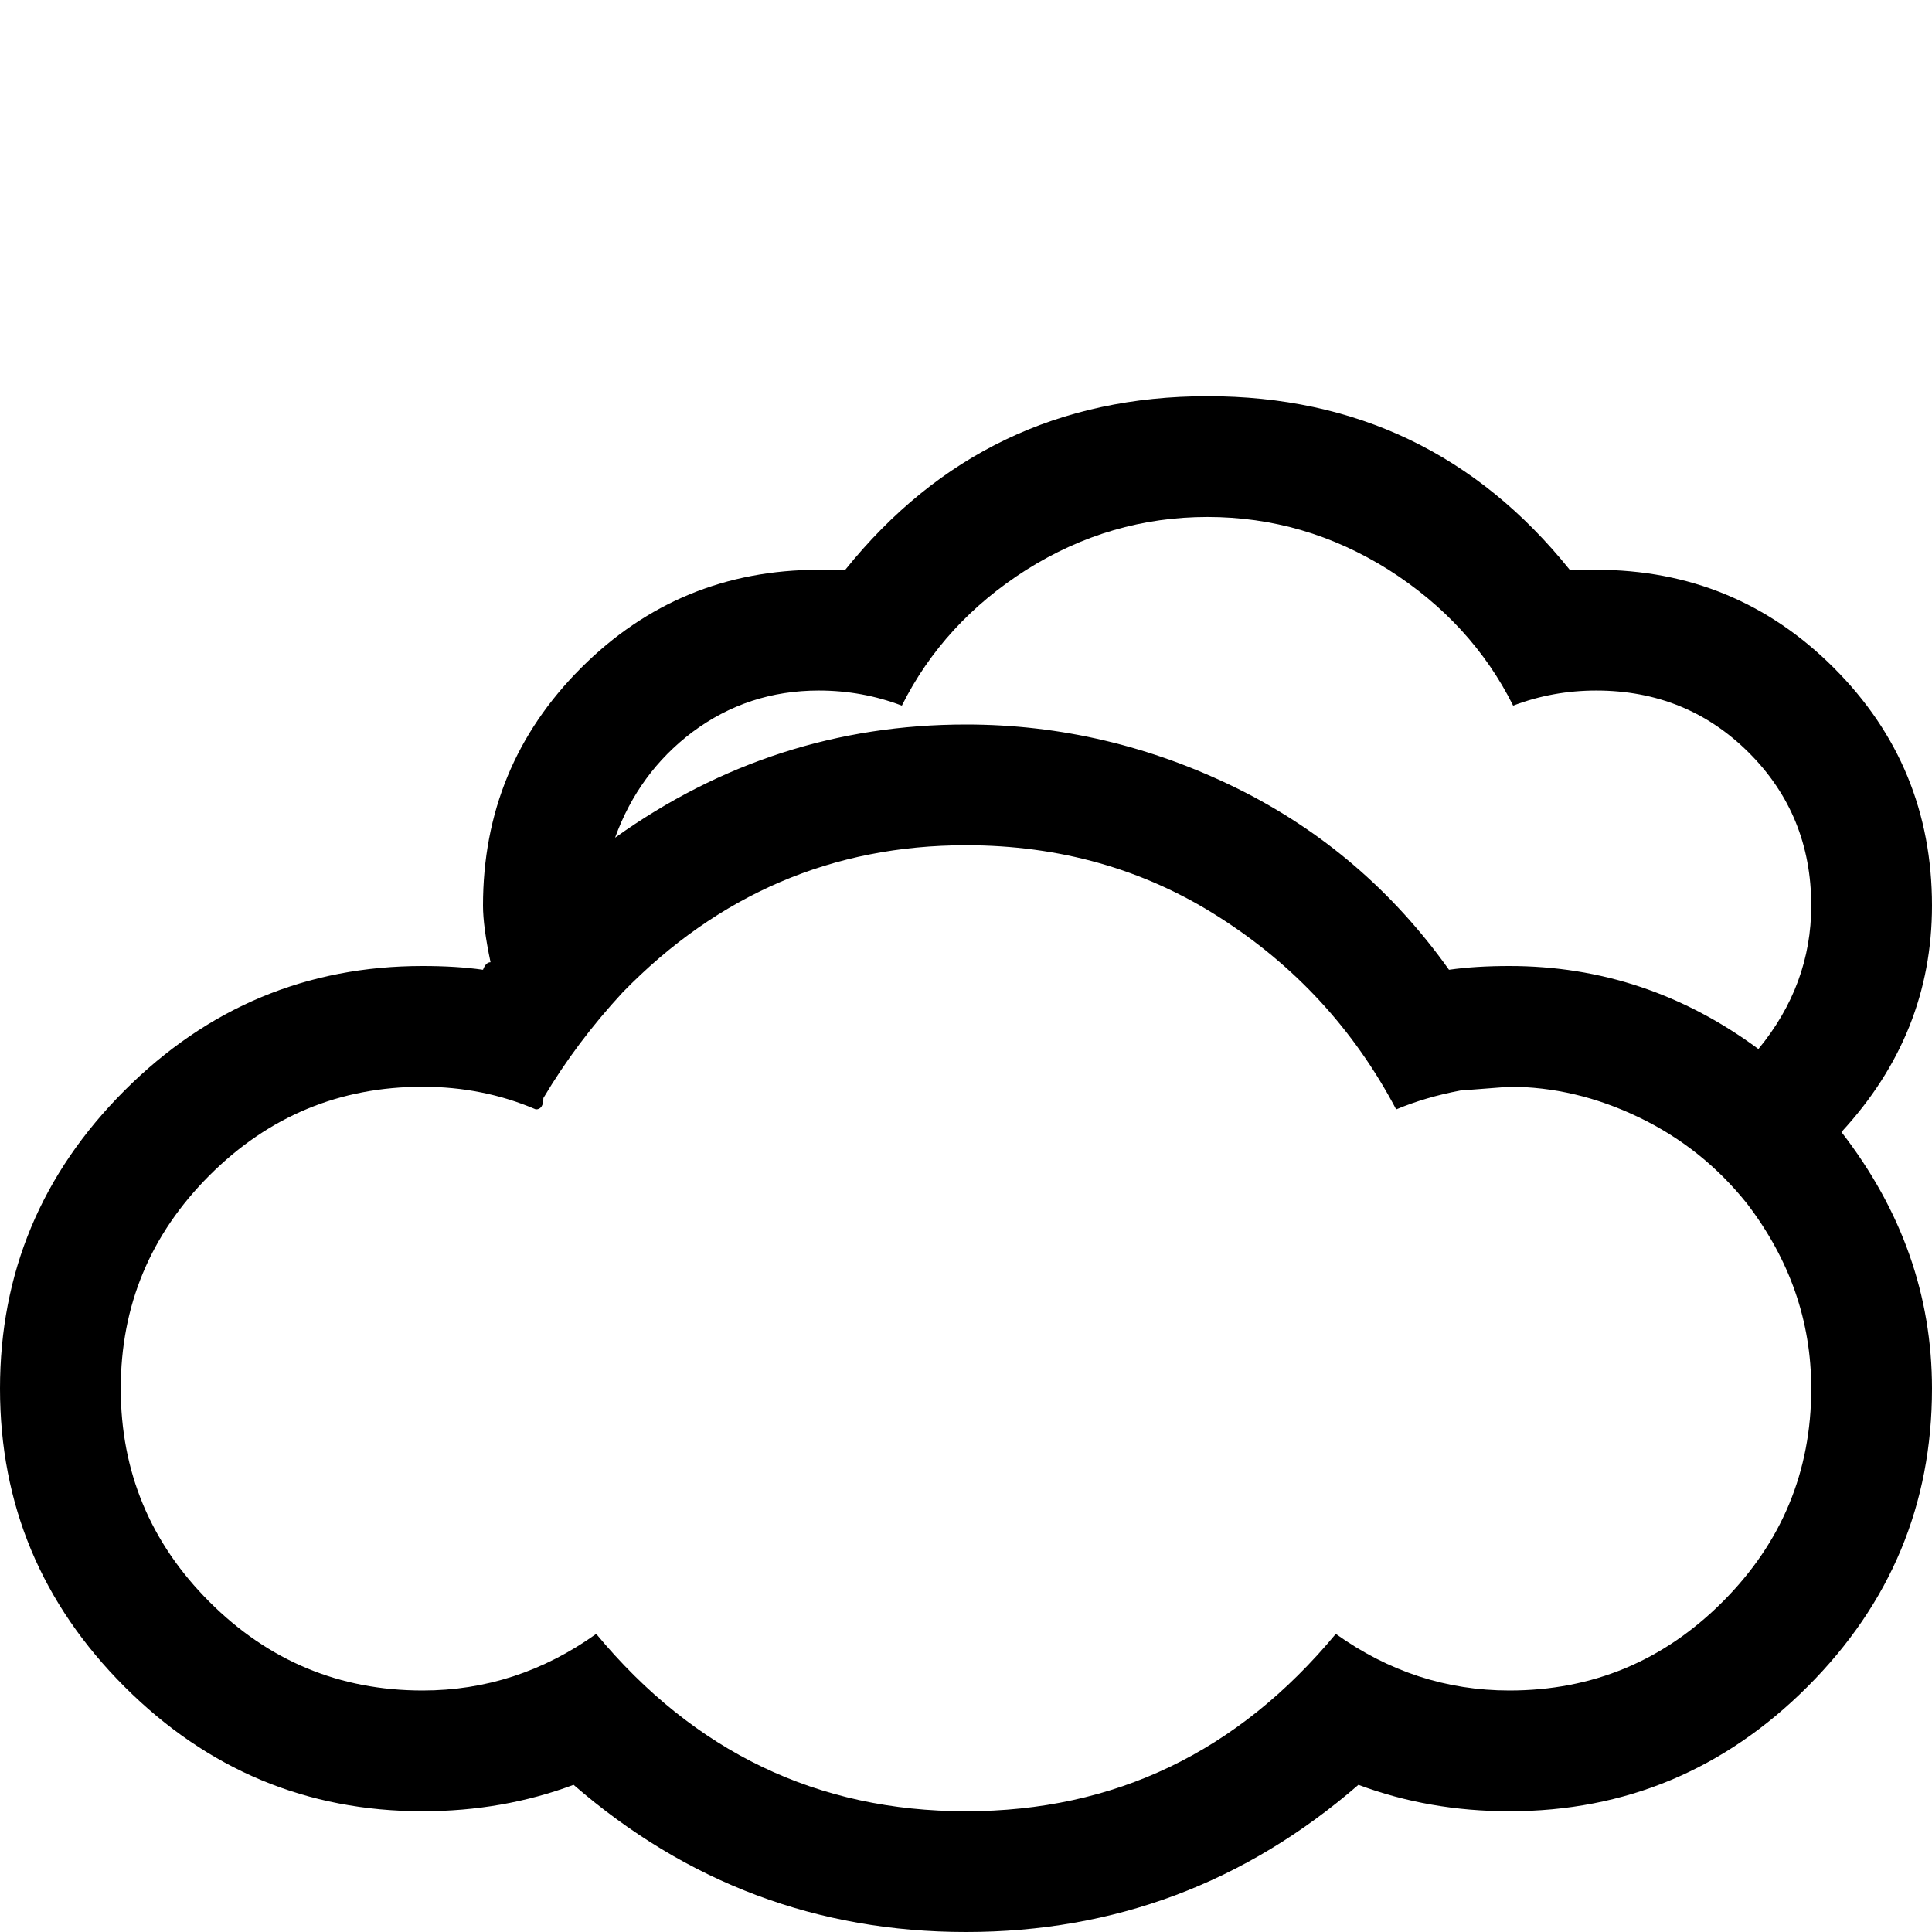
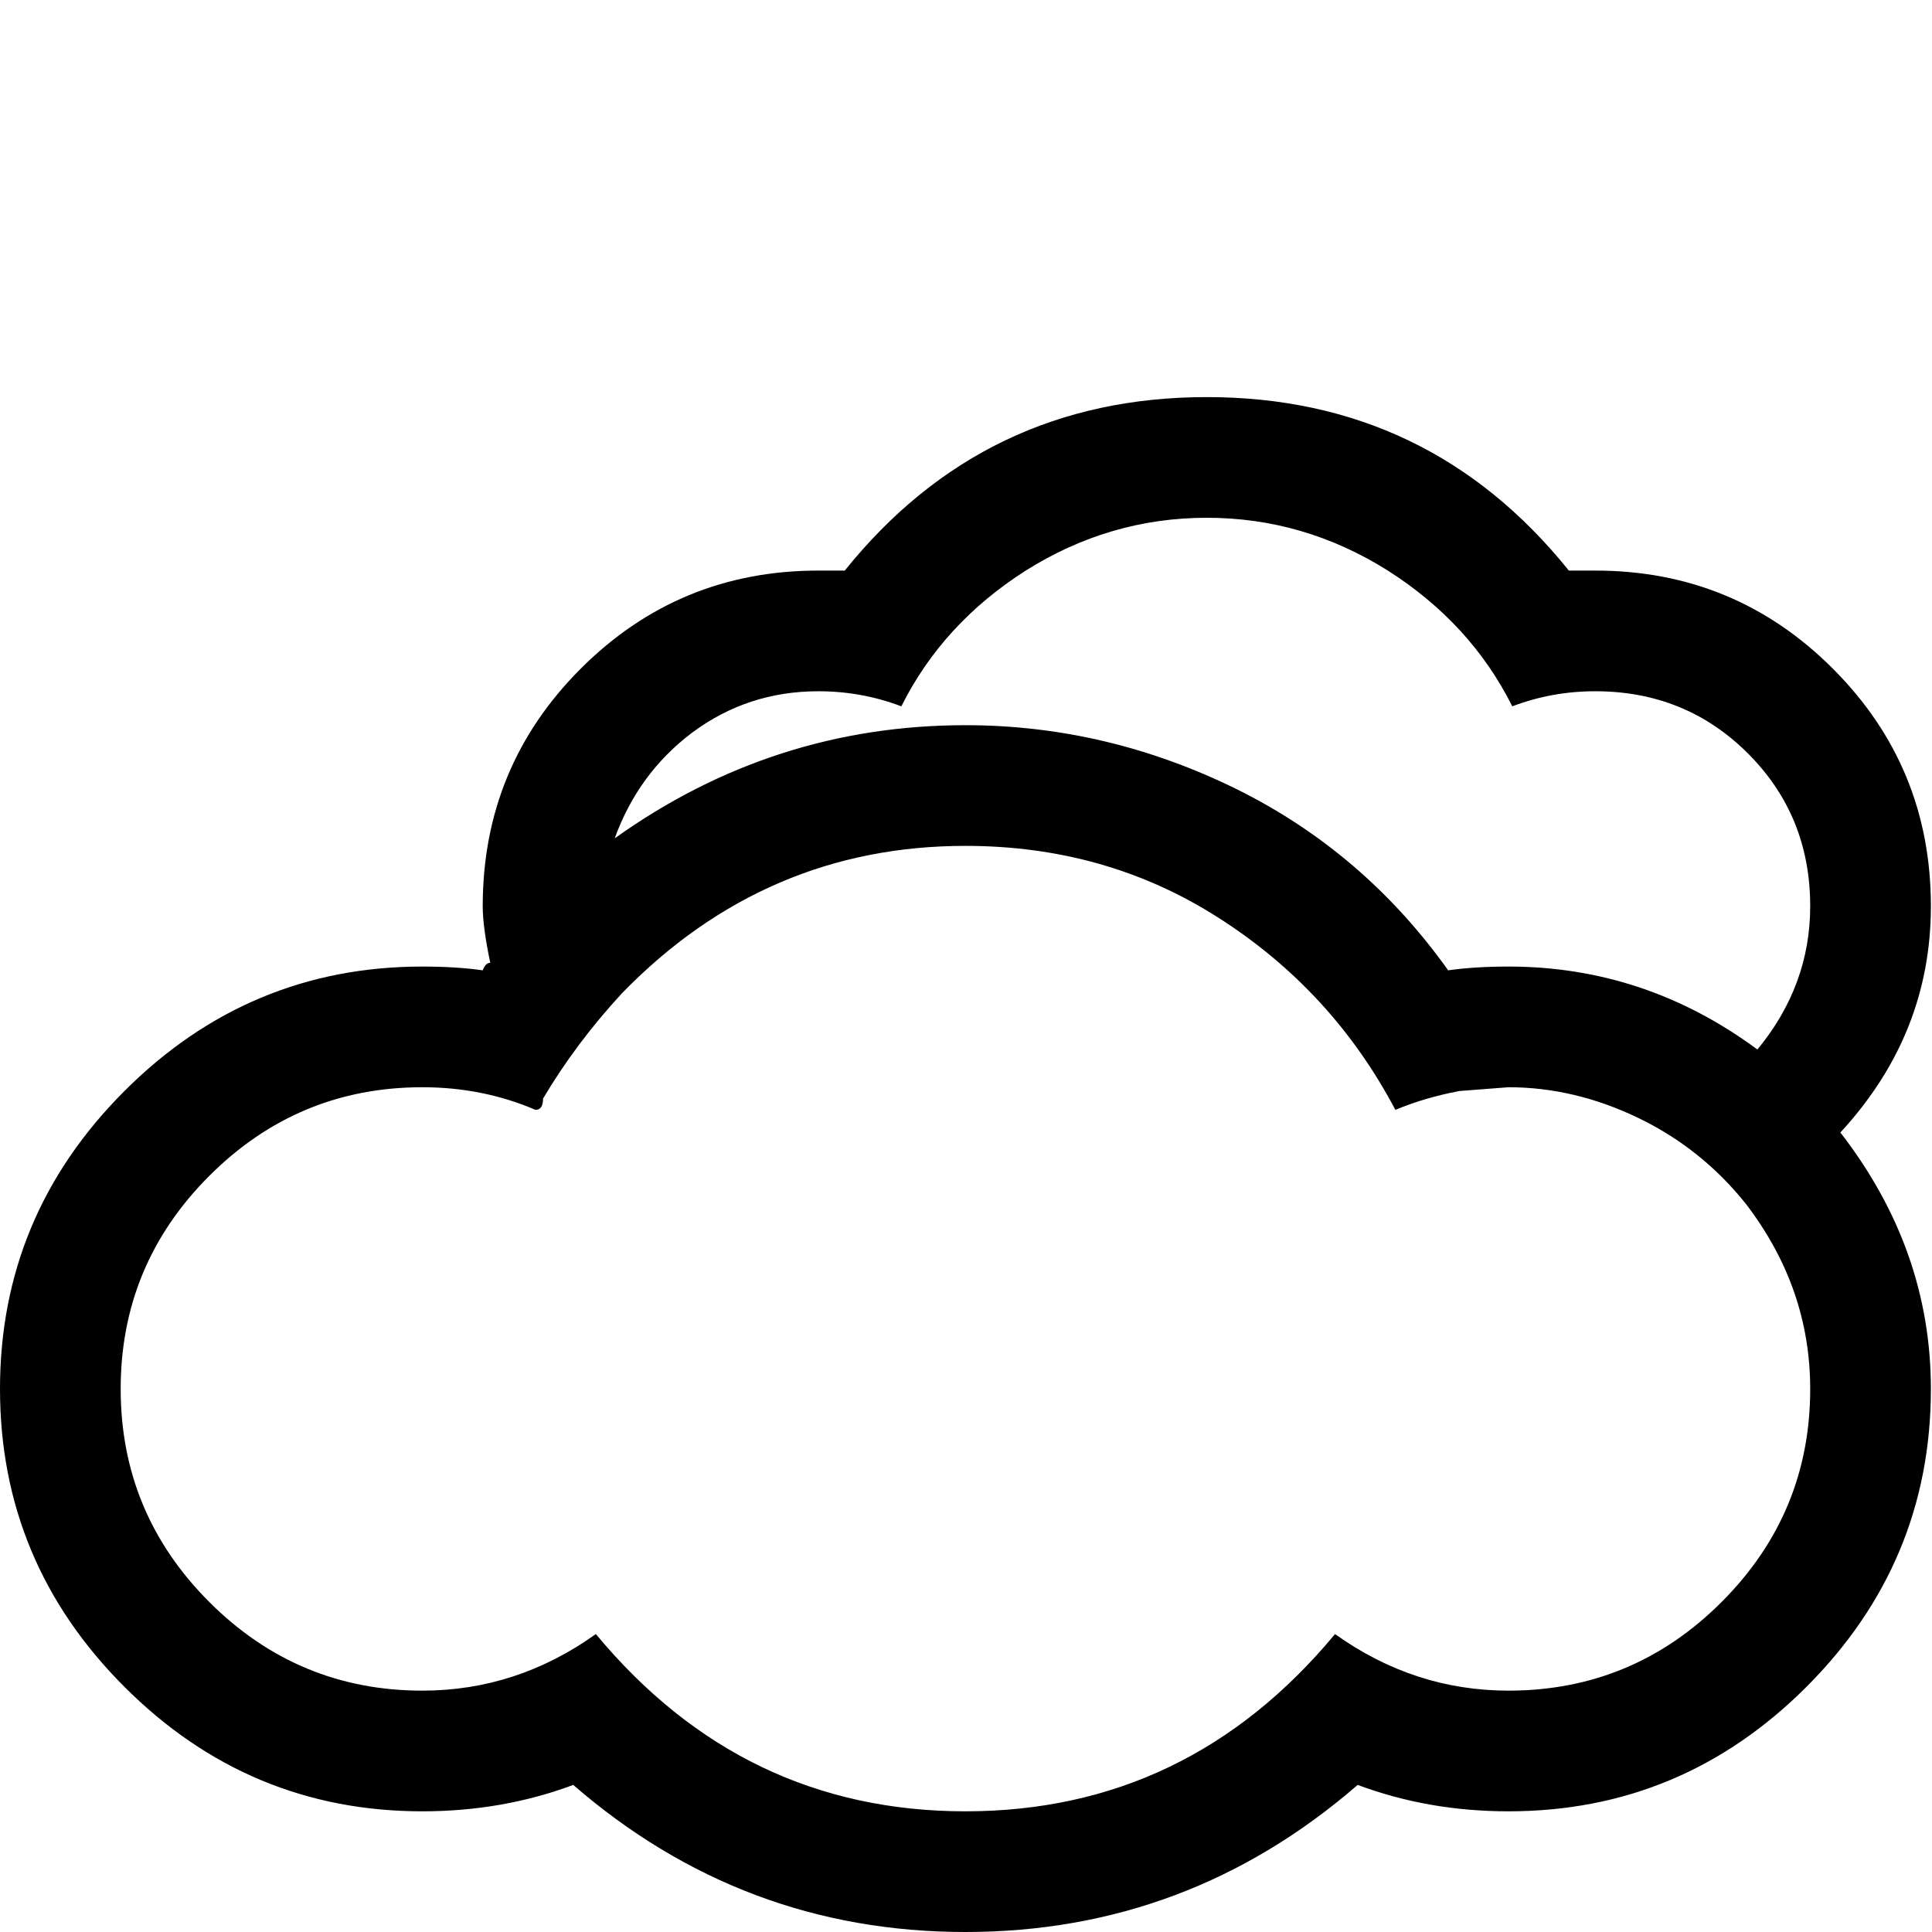
- <svg xmlns="http://www.w3.org/2000/svg" height="1000px" width="1000px">
-   <g>
-     <path d="M0 718.75c0 -59.896 21.484 -111.328 64.453 -154.297c42.969 -42.969 94.401 -64.453 154.297 -64.453c11.719 0 22.135 0.651 31.25 1.953c0.977 -2.604 2.279 -3.906 3.906 -3.906c-2.604 -12.37 -3.906 -22.136 -3.906 -29.297c0 -48.177 16.927 -89.193 50.781 -123.047c33.854 -33.854 74.87 -50.781 123.047 -50.781c0 0 13.672 0 13.672 0c48.177 -59.896 110.677 -89.844 187.5 -89.844c76.823 0 139.323 29.948 187.5 89.844c0 0 13.672 0 13.672 0c48.177 0 89.193 16.927 123.047 50.781c33.854 33.854 50.781 74.87 50.781 123.047c0 44.271 -15.625 83.333 -46.875 117.188c31.25 40.364 46.875 84.635 46.875 132.812c0 59.896 -21.484 111.328 -64.453 154.297c-42.969 42.969 -94.401 64.453 -154.297 64.453c-27.669 0 -53.711 -4.557 -78.125 -13.672c-58.594 50.781 -126.302 76.172 -203.125 76.172c-76.823 0 -144.531 -25.391 -203.125 -76.172c-24.414 9.115 -50.456 13.672 -78.125 13.672c-59.896 0 -111.328 -21.484 -154.297 -64.453c-42.969 -42.969 -64.453 -94.401 -64.453 -154.297c0 0 0 0 0 0m62.5 0c0 42.969 15.299 79.753 45.898 110.352c30.599 30.599 67.383 45.898 110.352 45.898c32.552 0 62.5 -9.766 89.844 -29.297c50.781 61.198 114.583 91.797 191.406 91.797c76.823 0 140.625 -30.599 191.406 -91.797c27.344 19.531 57.292 29.297 89.844 29.297c42.969 0 79.753 -15.299 110.352 -45.898c30.599 -30.599 45.898 -67.383 45.898 -110.352c0 -34.831 -11.068 -66.732 -33.203 -95.703c-15.3 -19.206 -33.936 -34.098 -55.908 -44.678c-21.973 -10.579 -44.353 -15.869 -67.139 -15.869c0 0 -25.391 1.953 -25.391 1.953c-12.044 2.279 -23.112 5.534 -33.203 9.766c-21.81 -41.341 -52.409 -74.545 -91.797 -99.61c-38.737 -24.739 -82.356 -37.109 -130.859 -37.109c-69.01 0 -128.255 25.391 -177.734 76.172c-15.951 17.252 -29.623 35.482 -41.016 54.687c0 3.907 -1.302 5.86 -3.906 5.86c-18.229 -7.813 -37.761 -11.719 -58.594 -11.719c-42.969 0 -79.753 15.299 -110.352 45.898c-30.599 30.599 -45.898 67.383 -45.898 110.352c0 0 0 0 0 0m255.859 -285.156c54.688 -39.063 115.235 -58.594 181.641 -58.594c48.828 0 95.703 11.068 140.625 33.203c43.945 21.81 80.404 53.06 109.375 93.75c9.115 -1.302 19.531 -1.953 31.25 -1.953c47.201 0 90.169 14.323 128.906 42.969c18.229 -22.136 27.344 -46.875 27.344 -74.219c0 -31.25 -10.742 -57.617 -32.227 -79.102c-21.484 -21.484 -47.851 -32.226 -79.101 -32.226c-14.974 0 -29.297 2.604 -42.969 7.812c-14.323 -28.645 -35.807 -52.083 -64.453 -70.312c-28.971 -18.229 -60.221 -27.344 -93.75 -27.344c-33.529 0 -64.779 9.115 -93.75 27.344c-28.646 18.229 -50.13 41.667 -64.453 70.312c-13.672 -5.208 -27.995 -7.812 -42.969 -7.812c-24.414 0 -46.224 7.161 -65.43 21.484c-18.554 13.998 -31.901 32.227 -40.039 54.688c0 0 0 0 0 0" />
-   </g>
+ <svg xmlns="http://www.w3.org/2000/svg" height="1000" width="1000">
+   <path d="M0 718.912q0-89.792 64.416-154.208t154.208-64.416q17.568 0 31.232 1.952 1.464-3.904 3.904-3.904-3.904-18.544-3.904-29.28 0-72.224 50.752-122.976t122.976-50.752h13.664q72.224-89.792 187.392-89.792t187.392 89.792h13.664q72.224 0 122.976 50.752t50.752 122.976q0 66.368-46.848 117.12 46.848 60.512 46.848 132.736 0 89.792-64.416 154.208t-154.208 64.416q-41.48 0-78.08-13.664-87.84 76.128-203.008 76.128t-203.008-76.128q-36.6 13.664-78.08 13.664-89.792 0-154.208-64.416t-64.416-154.208zm62.464 0q0 64.416 45.872 110.288t110.288 45.872q48.8 0 89.792-29.28 76.128 91.744 191.296 91.744t191.296-91.744q40.992 29.28 89.792 29.28 64.416 0 110.288-45.872t45.872-110.288q0-52.216-33.184-95.648-22.936-28.792-55.876-44.652t-67.1-15.86l-25.376 1.952q-18.056 3.416-33.184 9.76-32.696-61.976-91.744-99.552-58.072-37.088-130.784-37.088-103.456 0-177.632 76.128-23.912 25.864-40.992 54.656 0 5.856-3.904 5.856-27.328-11.712-58.56-11.712-64.416 0-110.288 45.872t-45.872 110.288zm255.712-284.992q81.984-58.56 181.536-58.56 73.2 0 140.544 33.184 65.88 32.696 109.312 93.696 13.664-1.952 31.232-1.952 70.76 0 128.832 42.944 27.328-33.184 27.328-74.176 0-46.848-32.208-79.056t-79.056-32.208q-22.448 0-42.944 7.808-21.472-42.944-64.416-70.272-43.432-27.328-93.696-27.328t-93.696 27.328q-42.944 27.328-64.416 70.272-20.496-7.808-42.944-7.808-36.6 0-65.392 21.472-27.816 20.984-40.016 54.656z" />
</svg>
